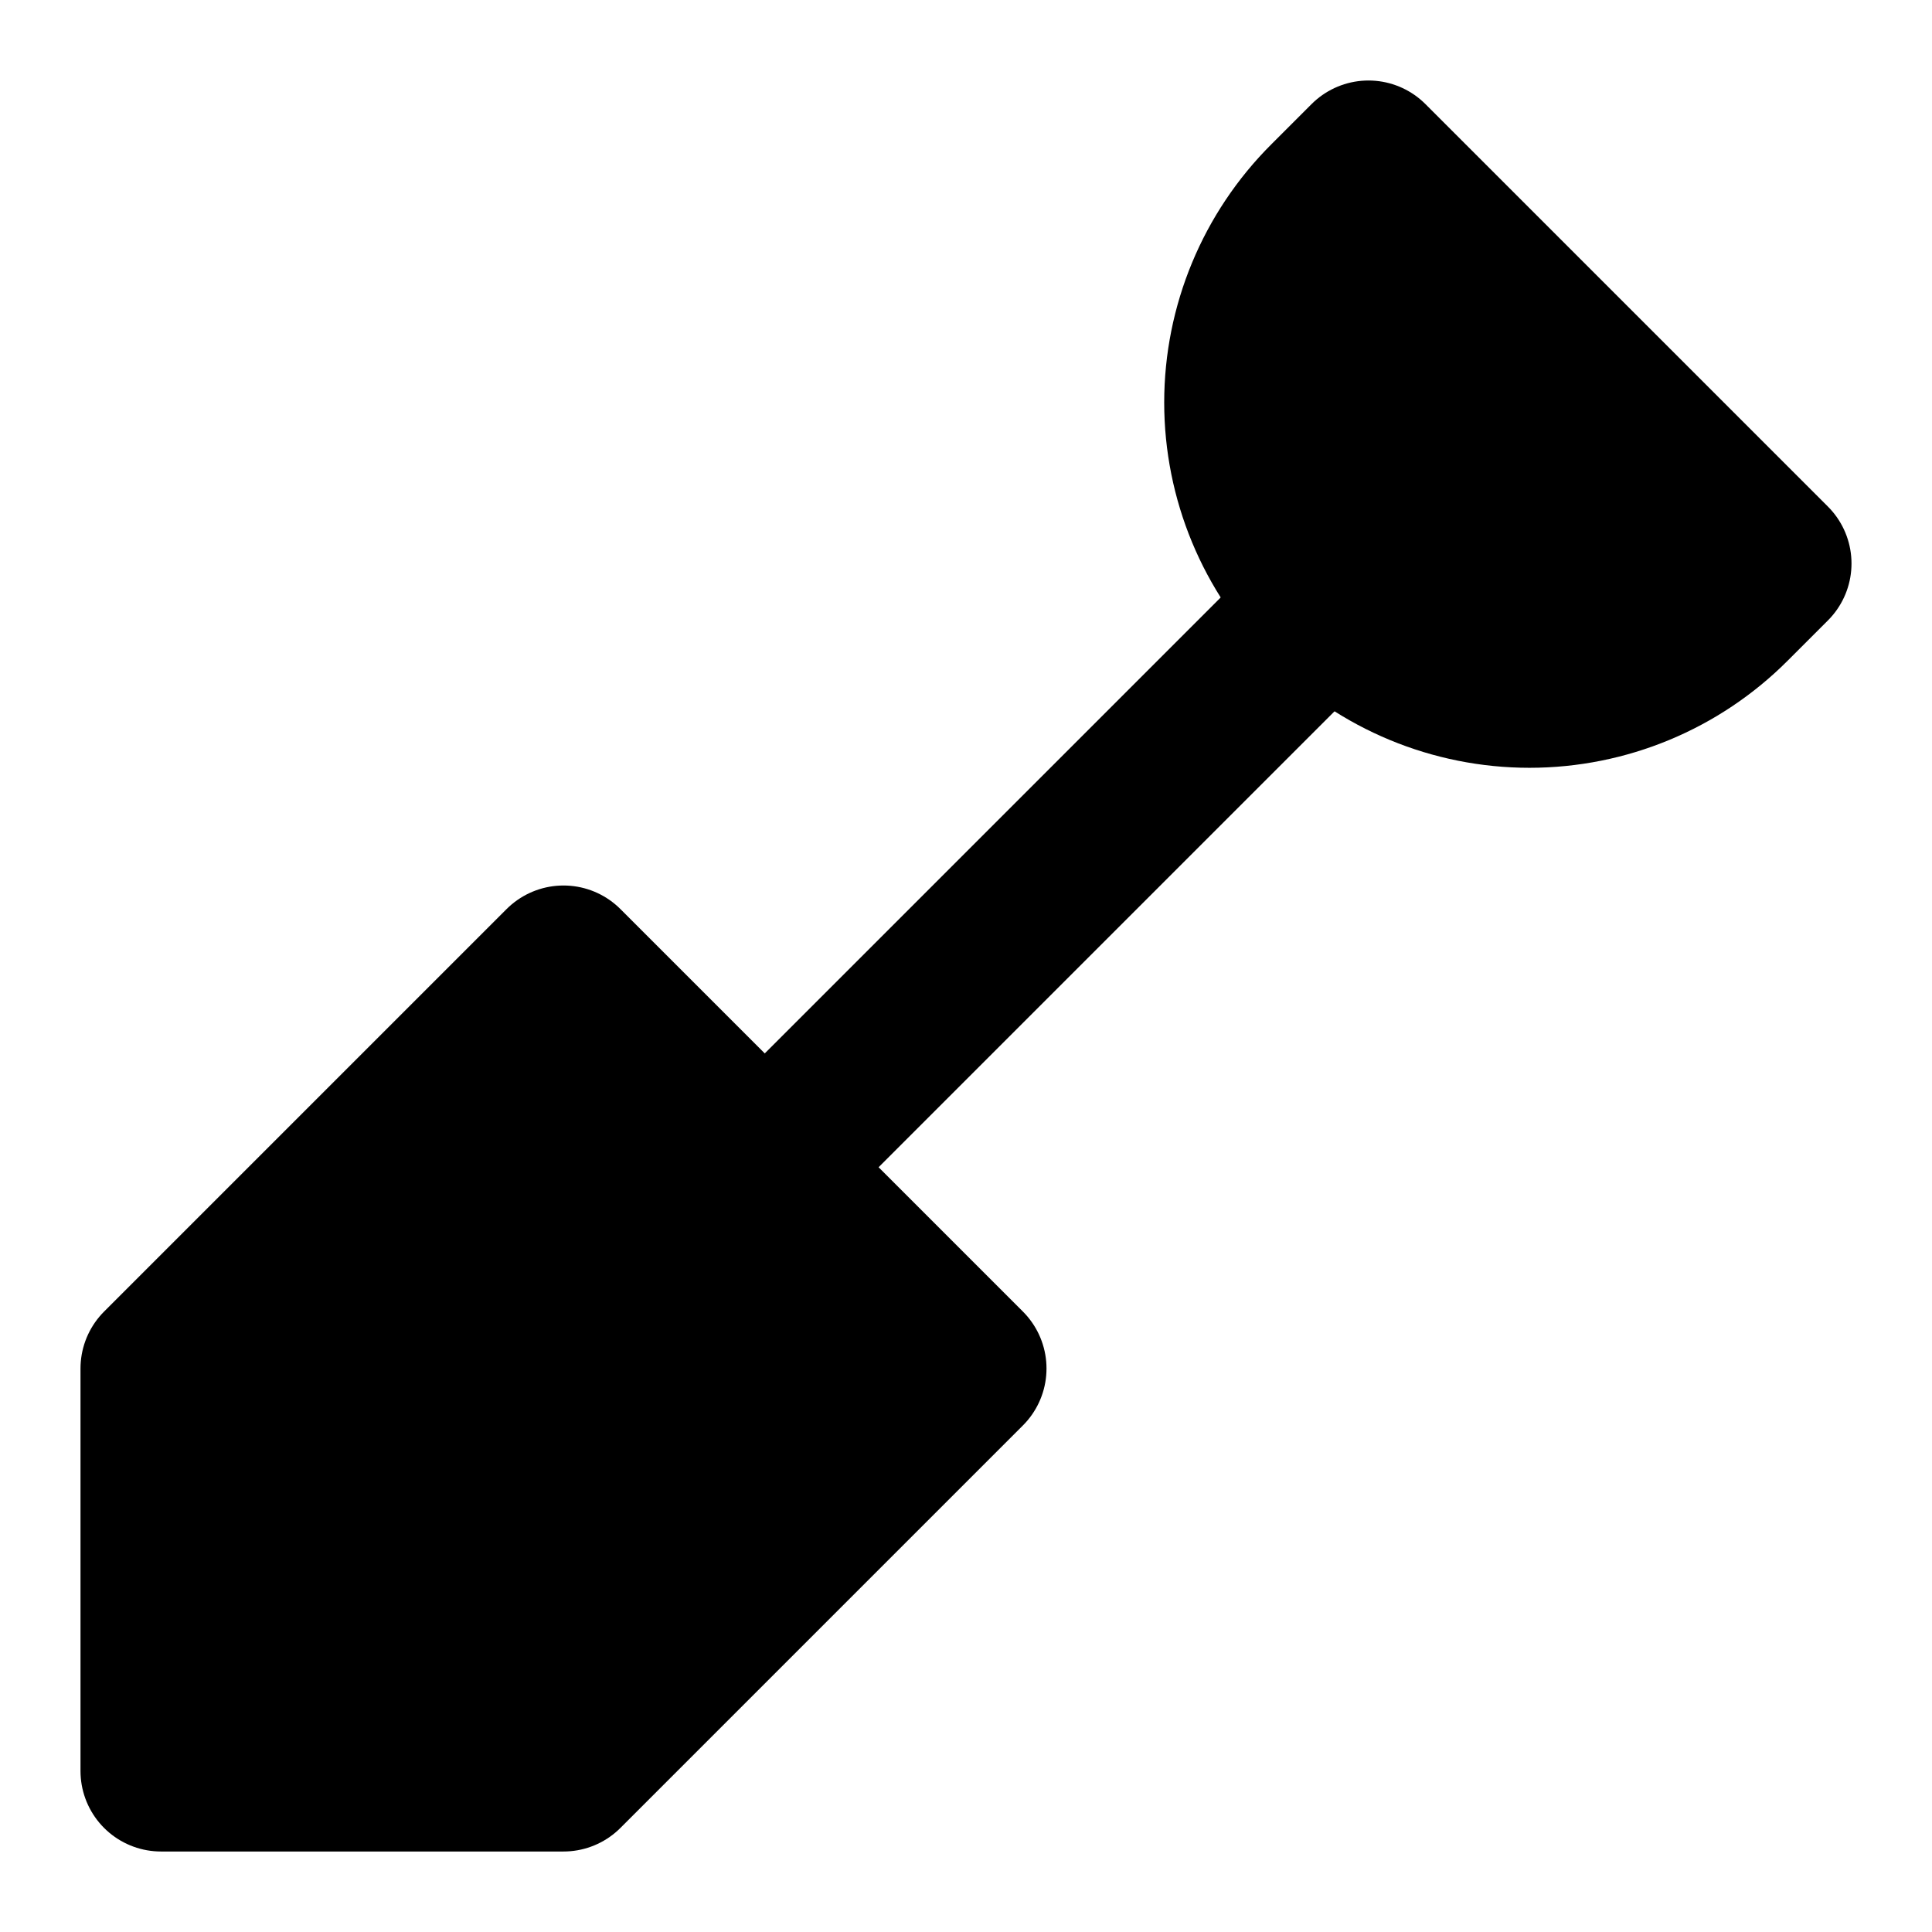
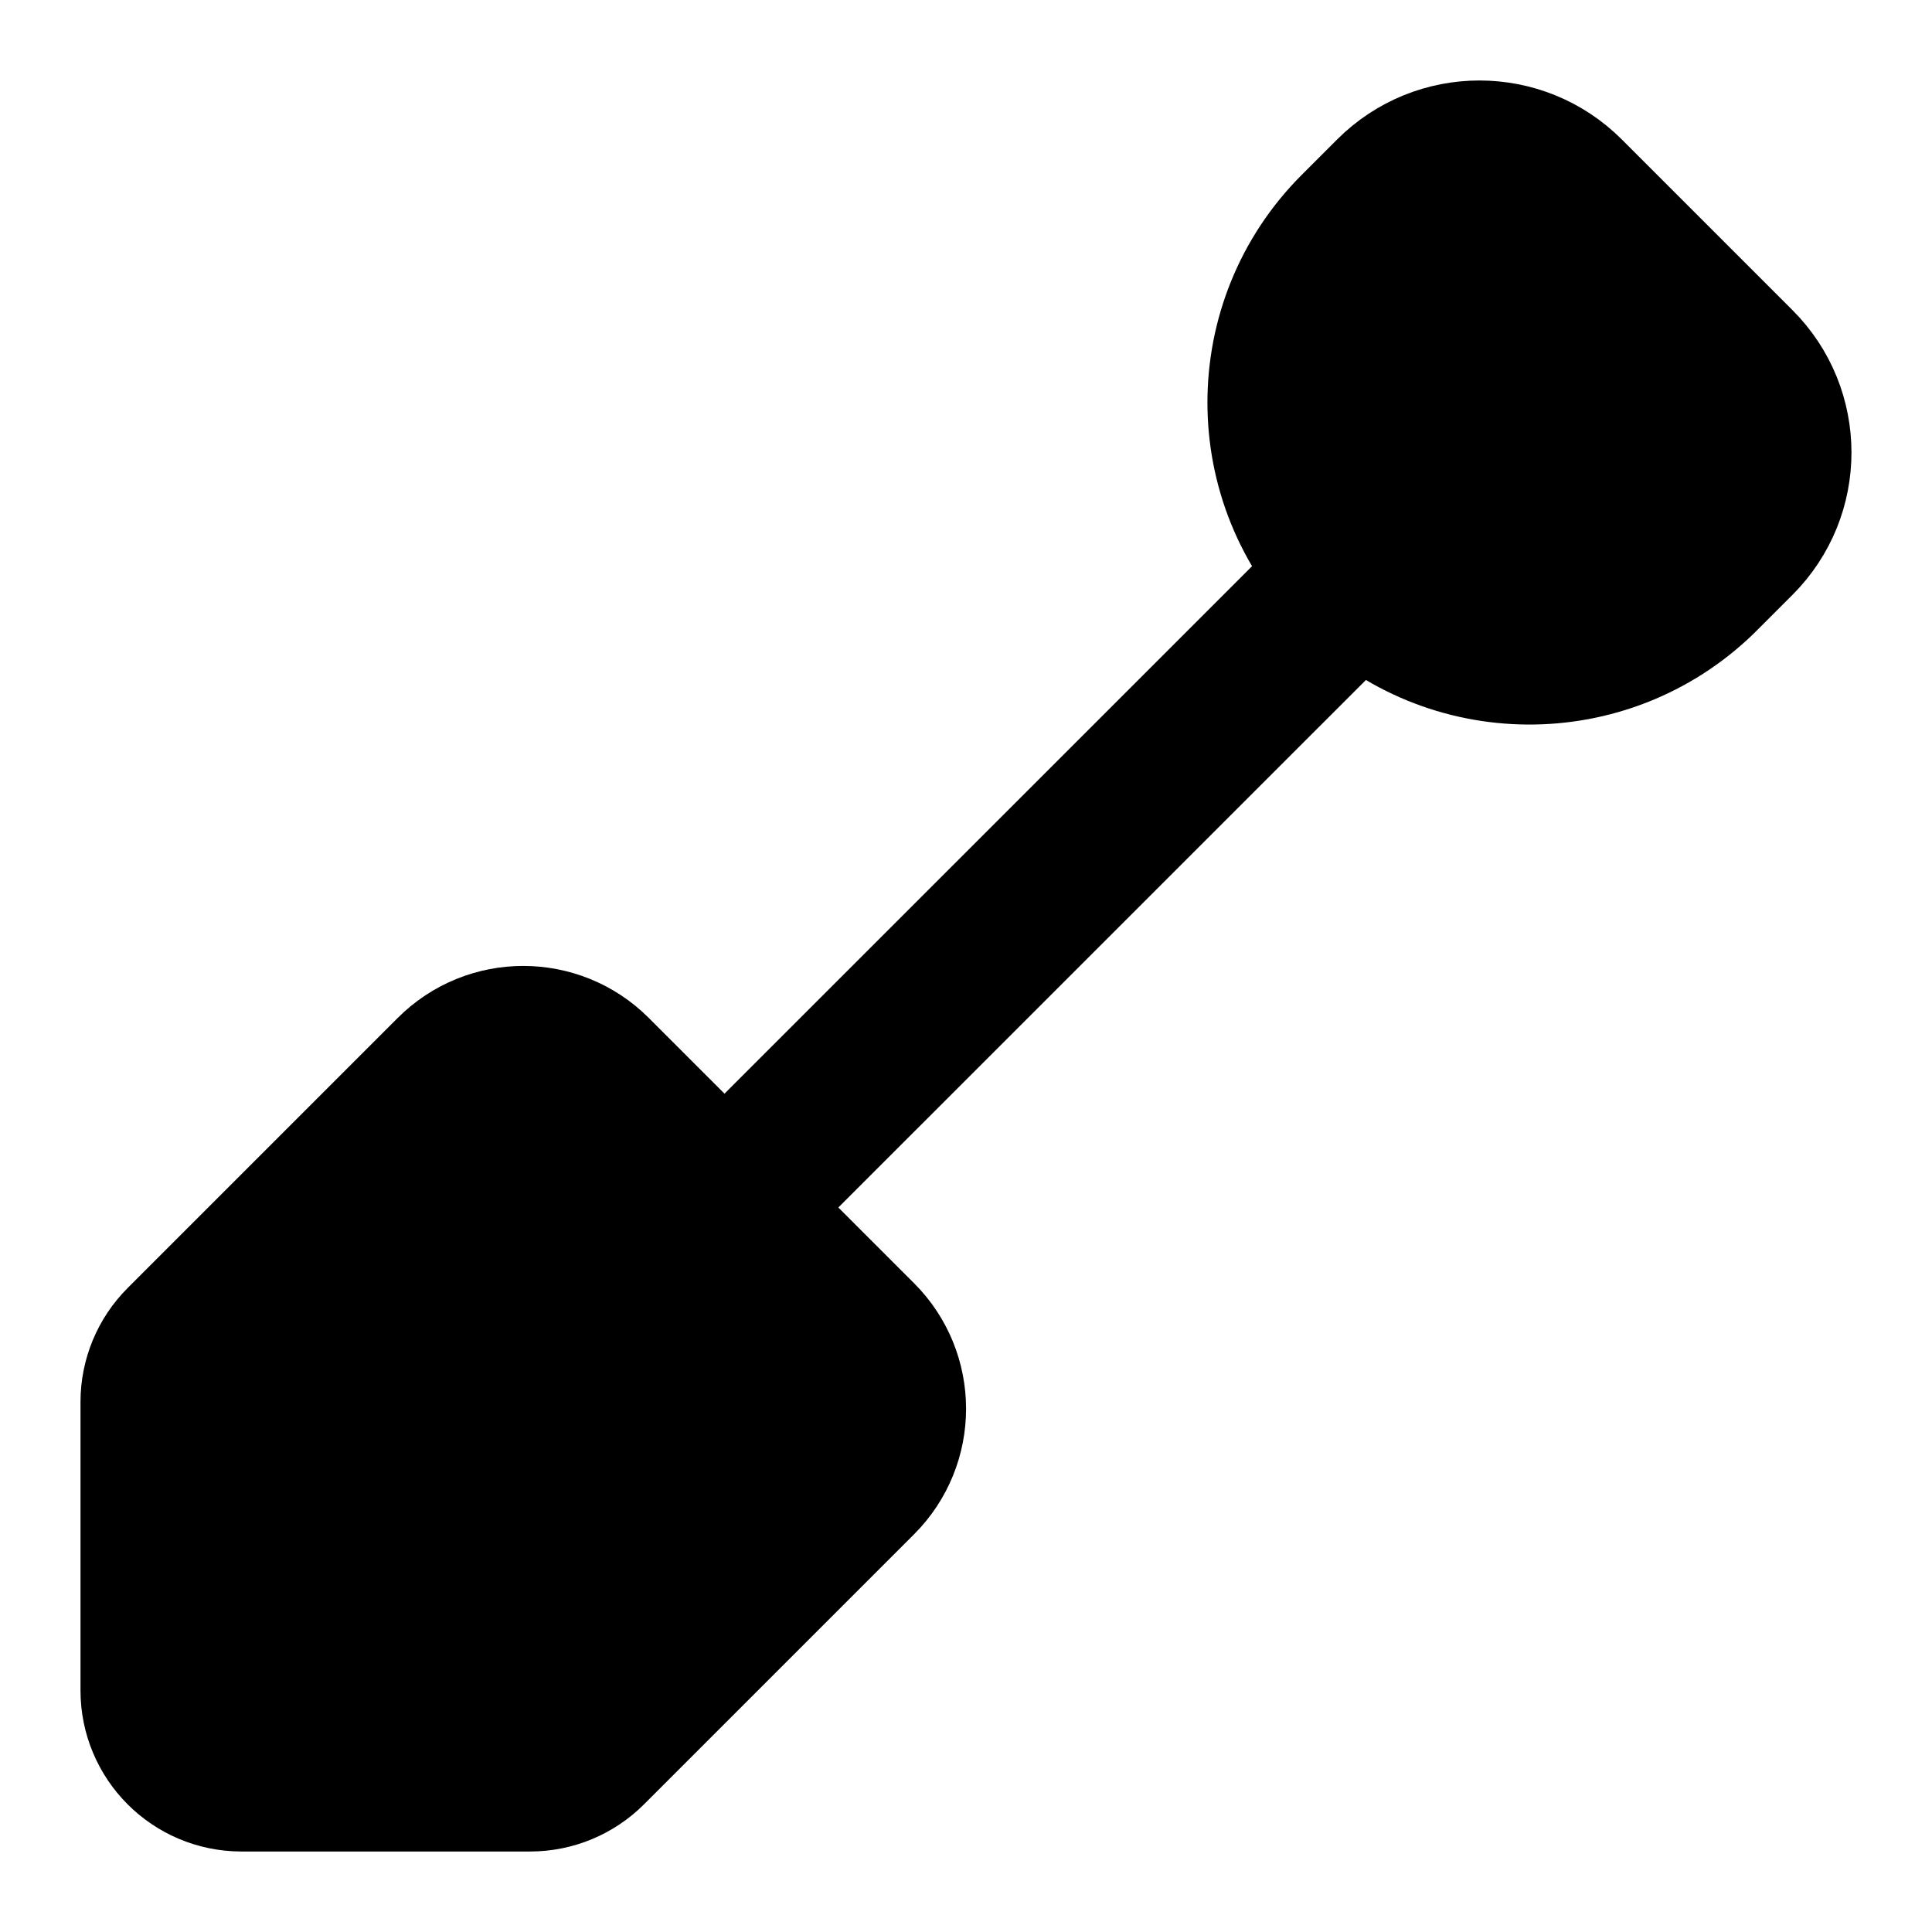
<svg xmlns="http://www.w3.org/2000/svg" width="24" height="24" viewBox="0 0 24 24" fill="currentColor" stroke="currentColor" stroke-width="2" stroke-linecap="round" stroke-linejoin="round">
-   <path vector-effect="non-scaling-stroke" d="M2 22v-5l5-5 5 5-5 5z" />
-   <path vector-effect="non-scaling-stroke" d="M9.5 14.5 16 8" />
-   <path vector-effect="non-scaling-stroke" d="m17 2 5 5-.5.5a3.53 3.53 0 0 1-5 0s0 0 0 0a3.53 3.53 0 0 1 0-5L17 2" />
+   <path vector-effect="non-scaling-stroke" d="M21.56 4.56a1.5 1.5 0 0 1 0 2.122l-.47.47a3 3 0 0 1-4.212-.03 3 3 0 0 1 0-4.243l.44-.44a1.5 1.5 0 0 1 2.121 0z" />
+   <path vector-effect="non-scaling-stroke" d="M3 22a1 1 0 0 1-1-1v-3.586a1 1 0 0 1 .293-.707l3.355-3.355a1.205 1.205 0 0 1 1.704 0l3.296 3.296a1.205 1.205 0 0 1 0 1.704l-3.355 3.355a1 1 0 0 1-.707.293z" />
+   <path vector-effect="non-scaling-stroke" d="m9 15 7.879-7.878" />
</svg>
